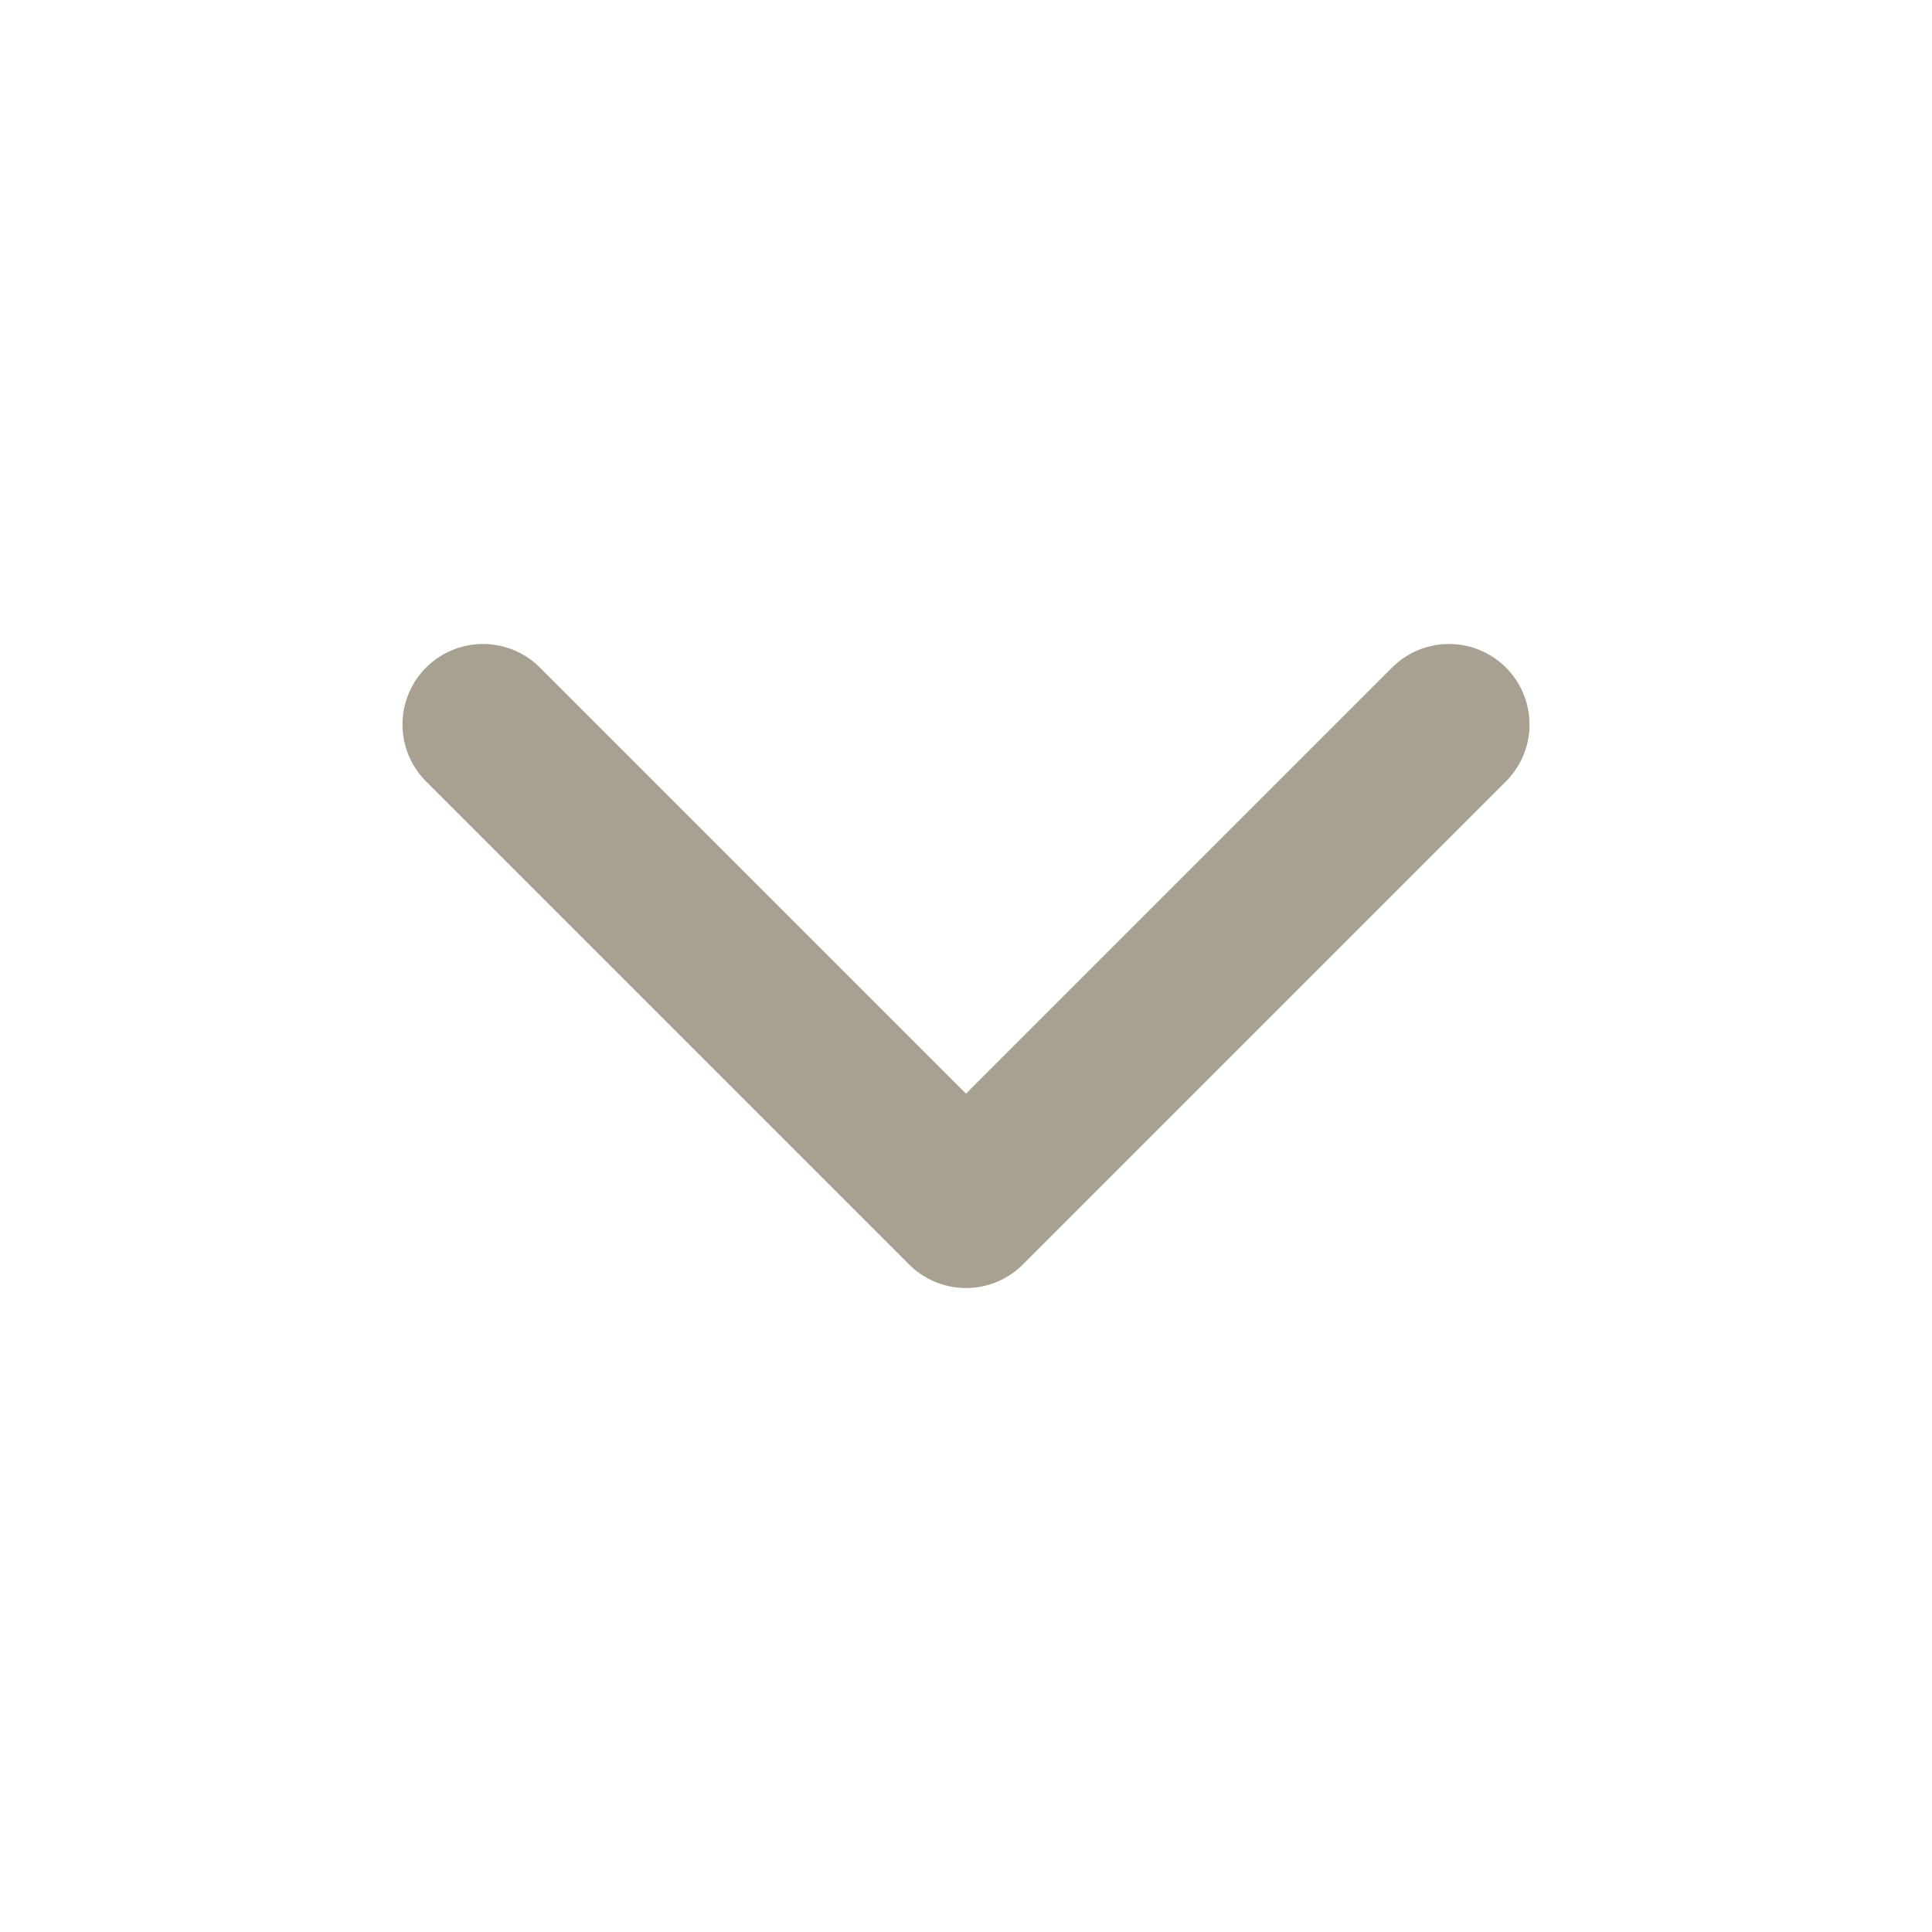
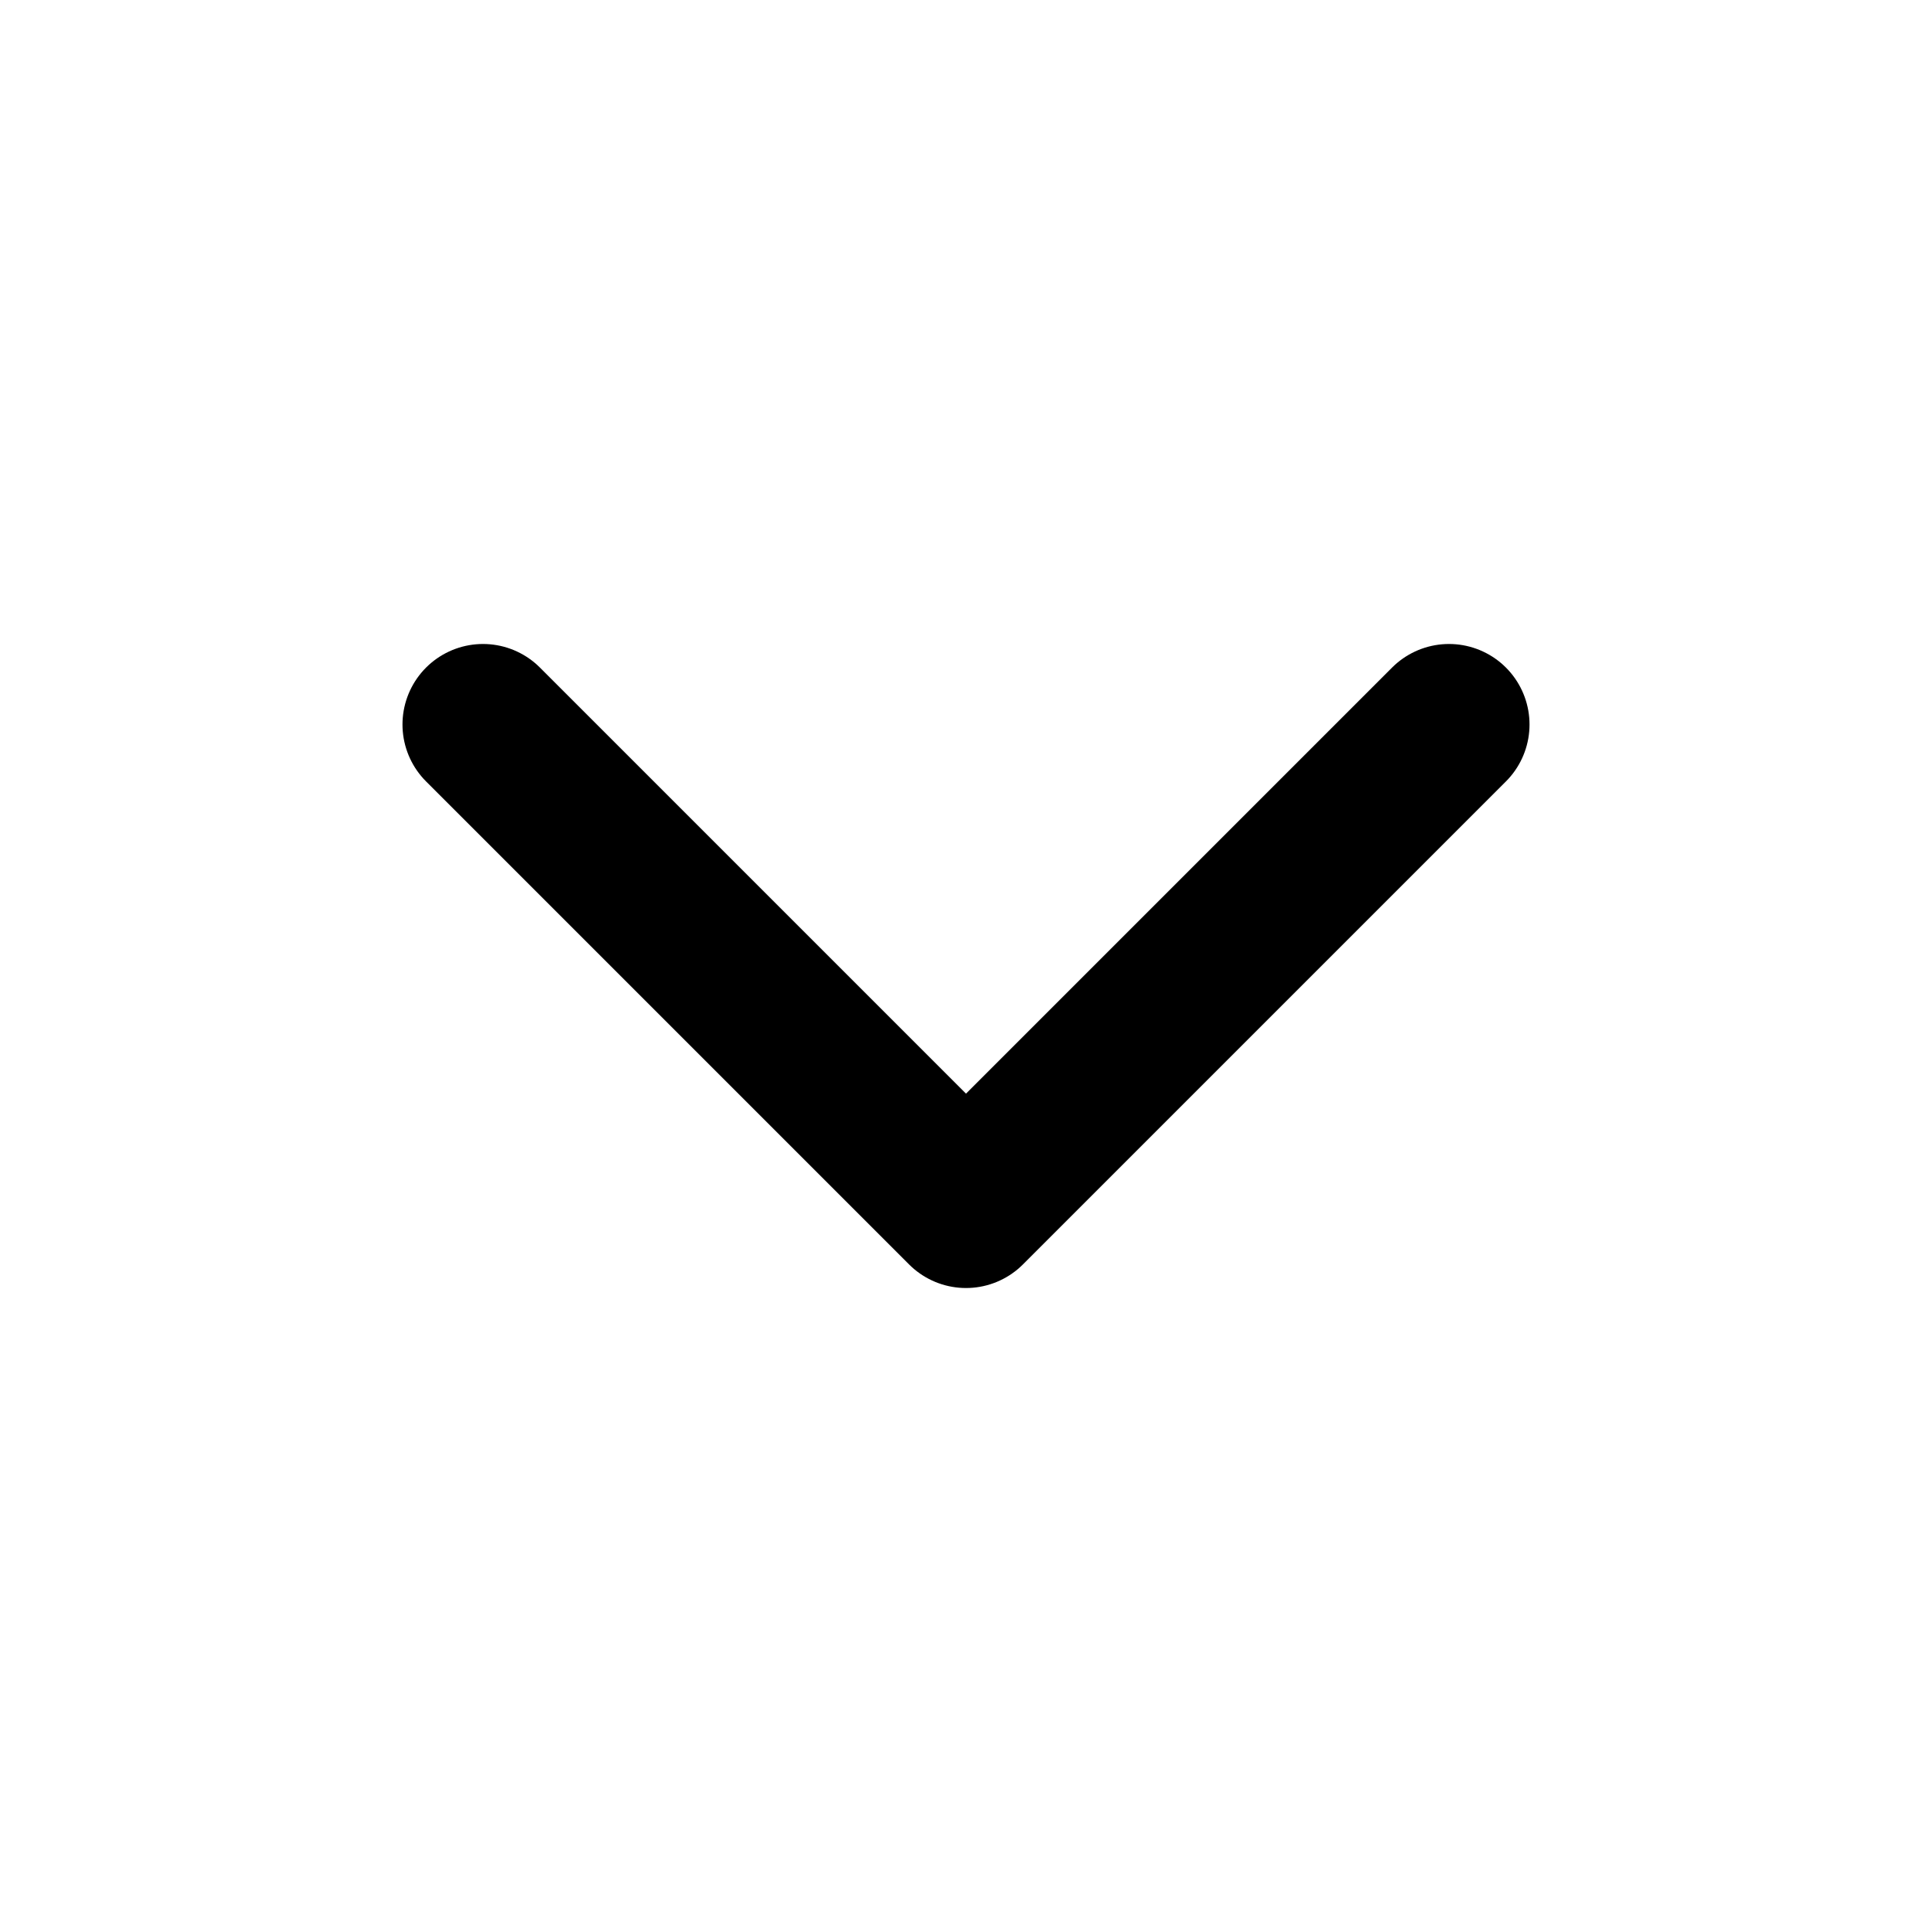
<svg xmlns="http://www.w3.org/2000/svg" width="20" height="20" viewBox="0 0 20 20" fill="none">
-   <path d="M5 7.5L10 12.5L15 7.5" stroke="#A8A091" stroke-width="1.667" stroke-linecap="round" stroke-linejoin="round" />
+   <path d="M5 7.5L10 12.5L15 7.5" stroke="currentColor" stroke-width="1.667" stroke-linecap="round" stroke-linejoin="round" />
</svg>
